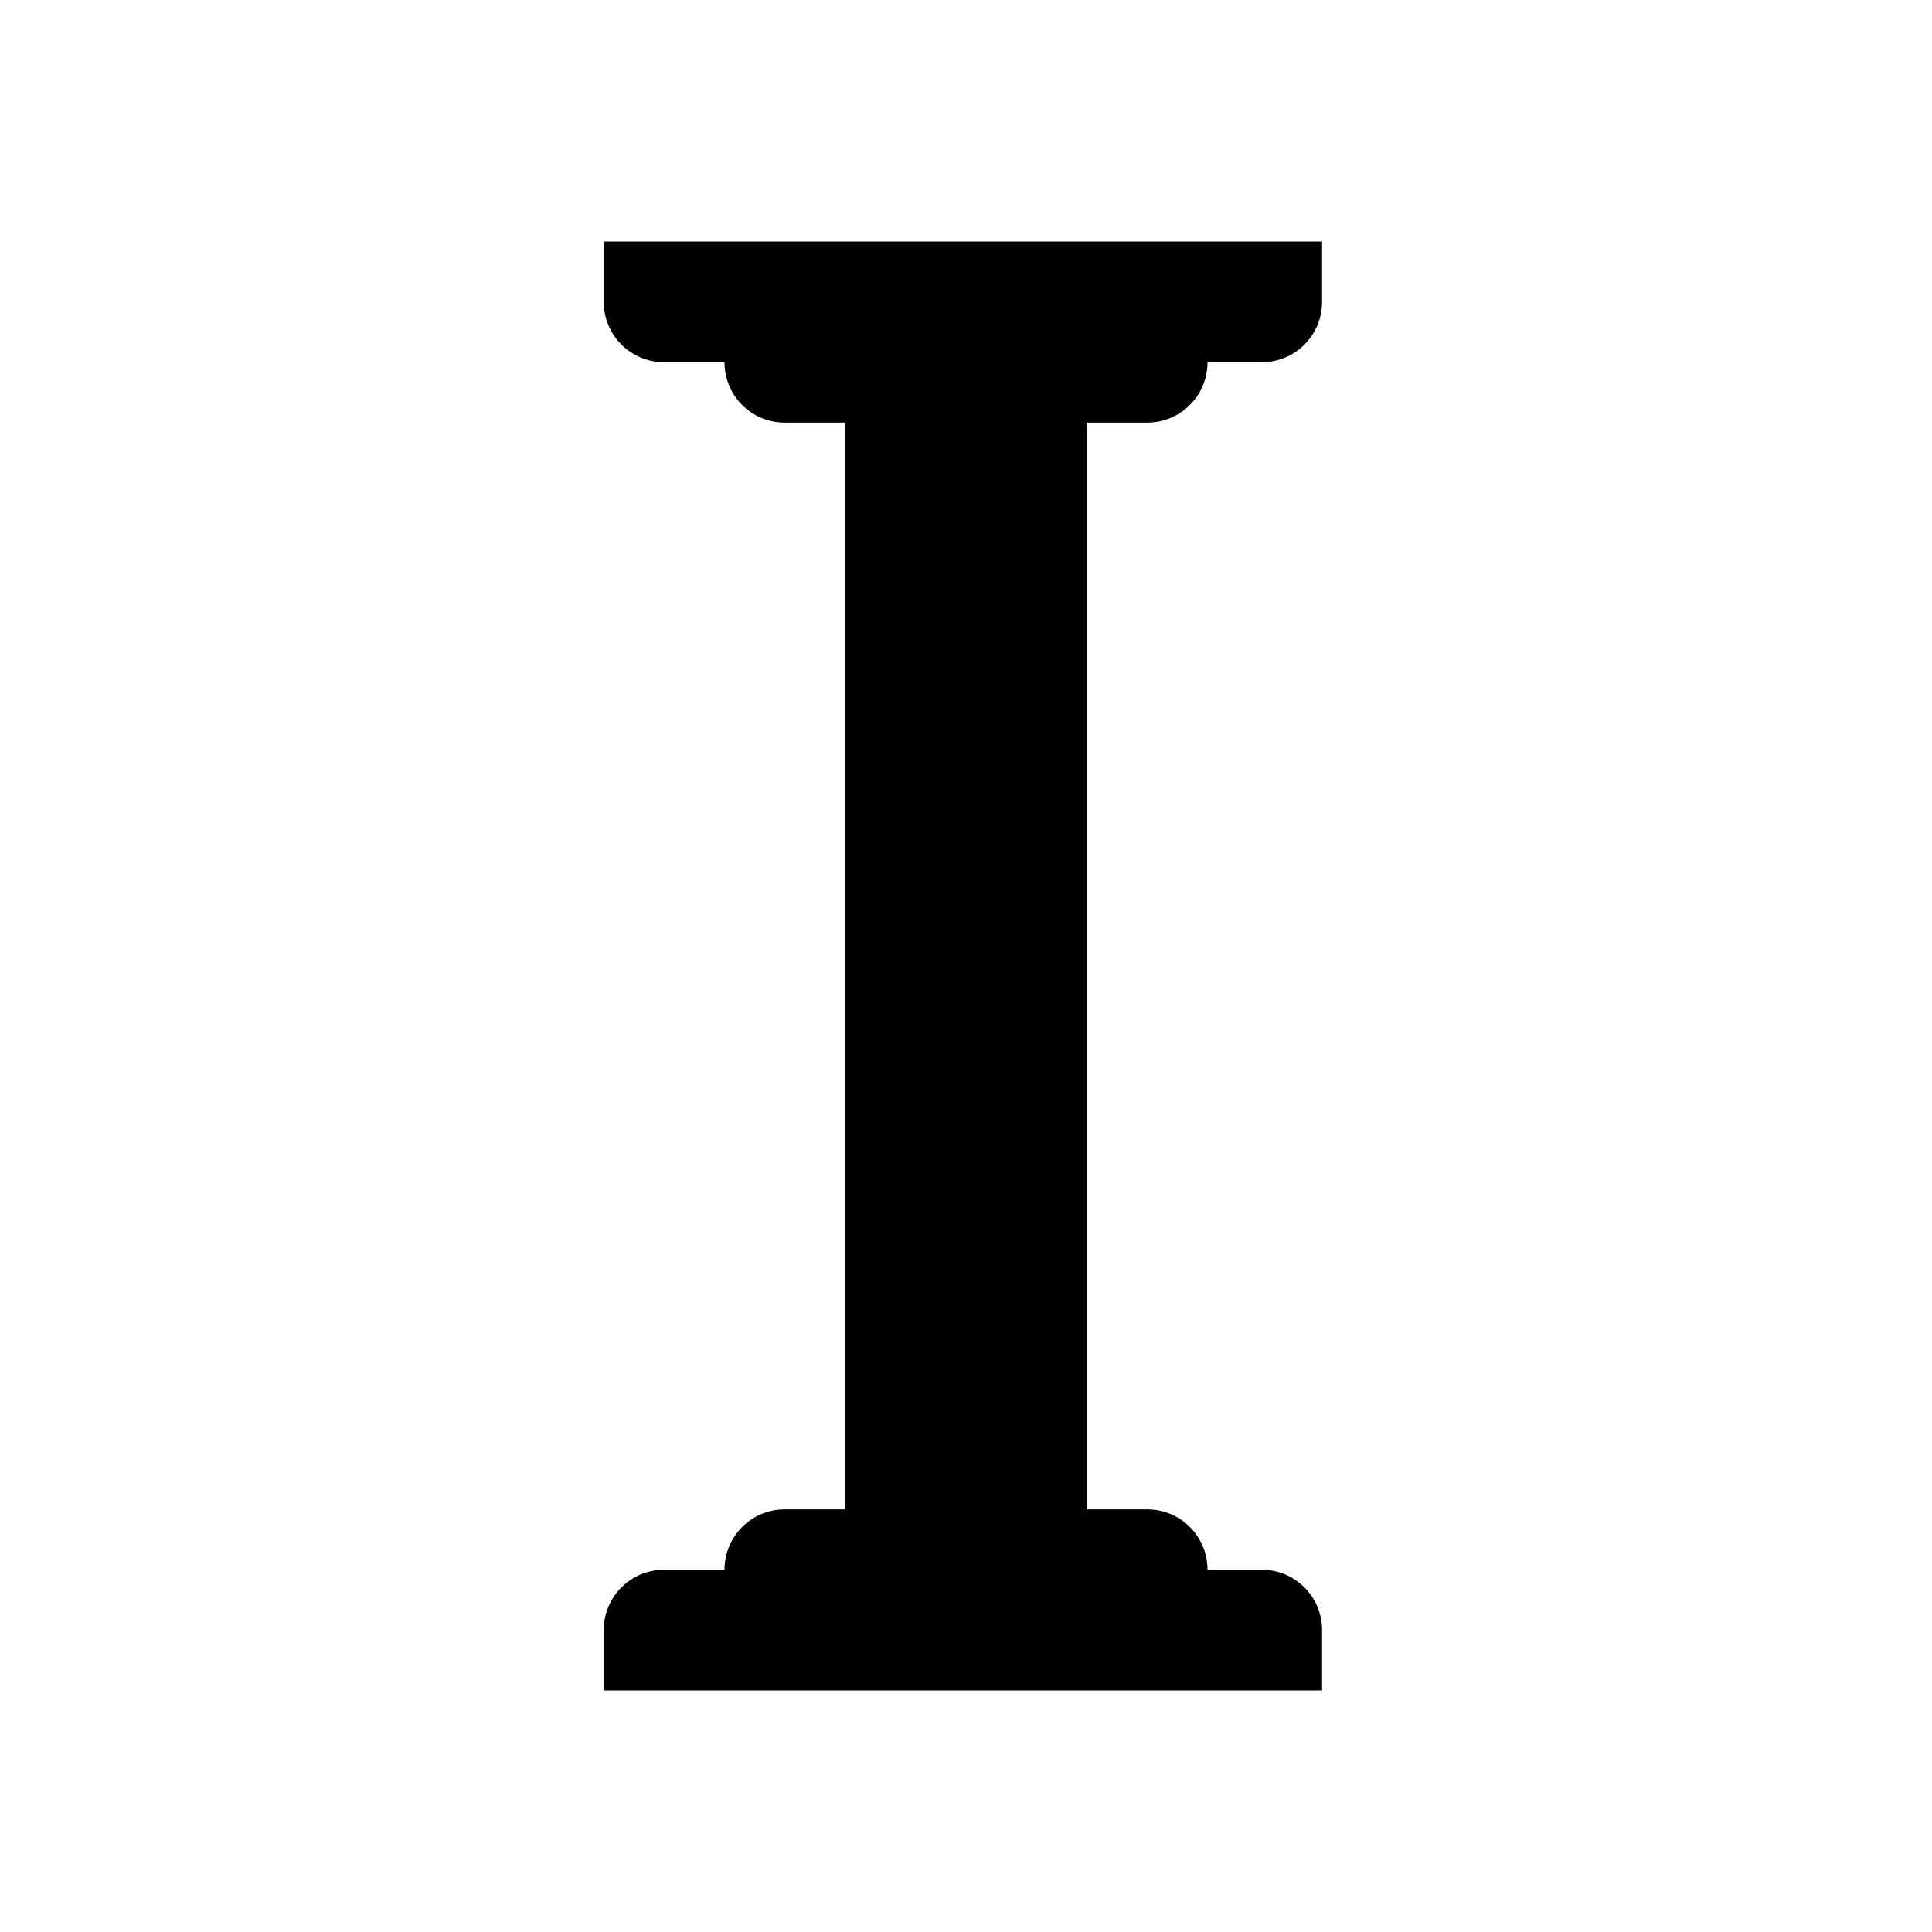
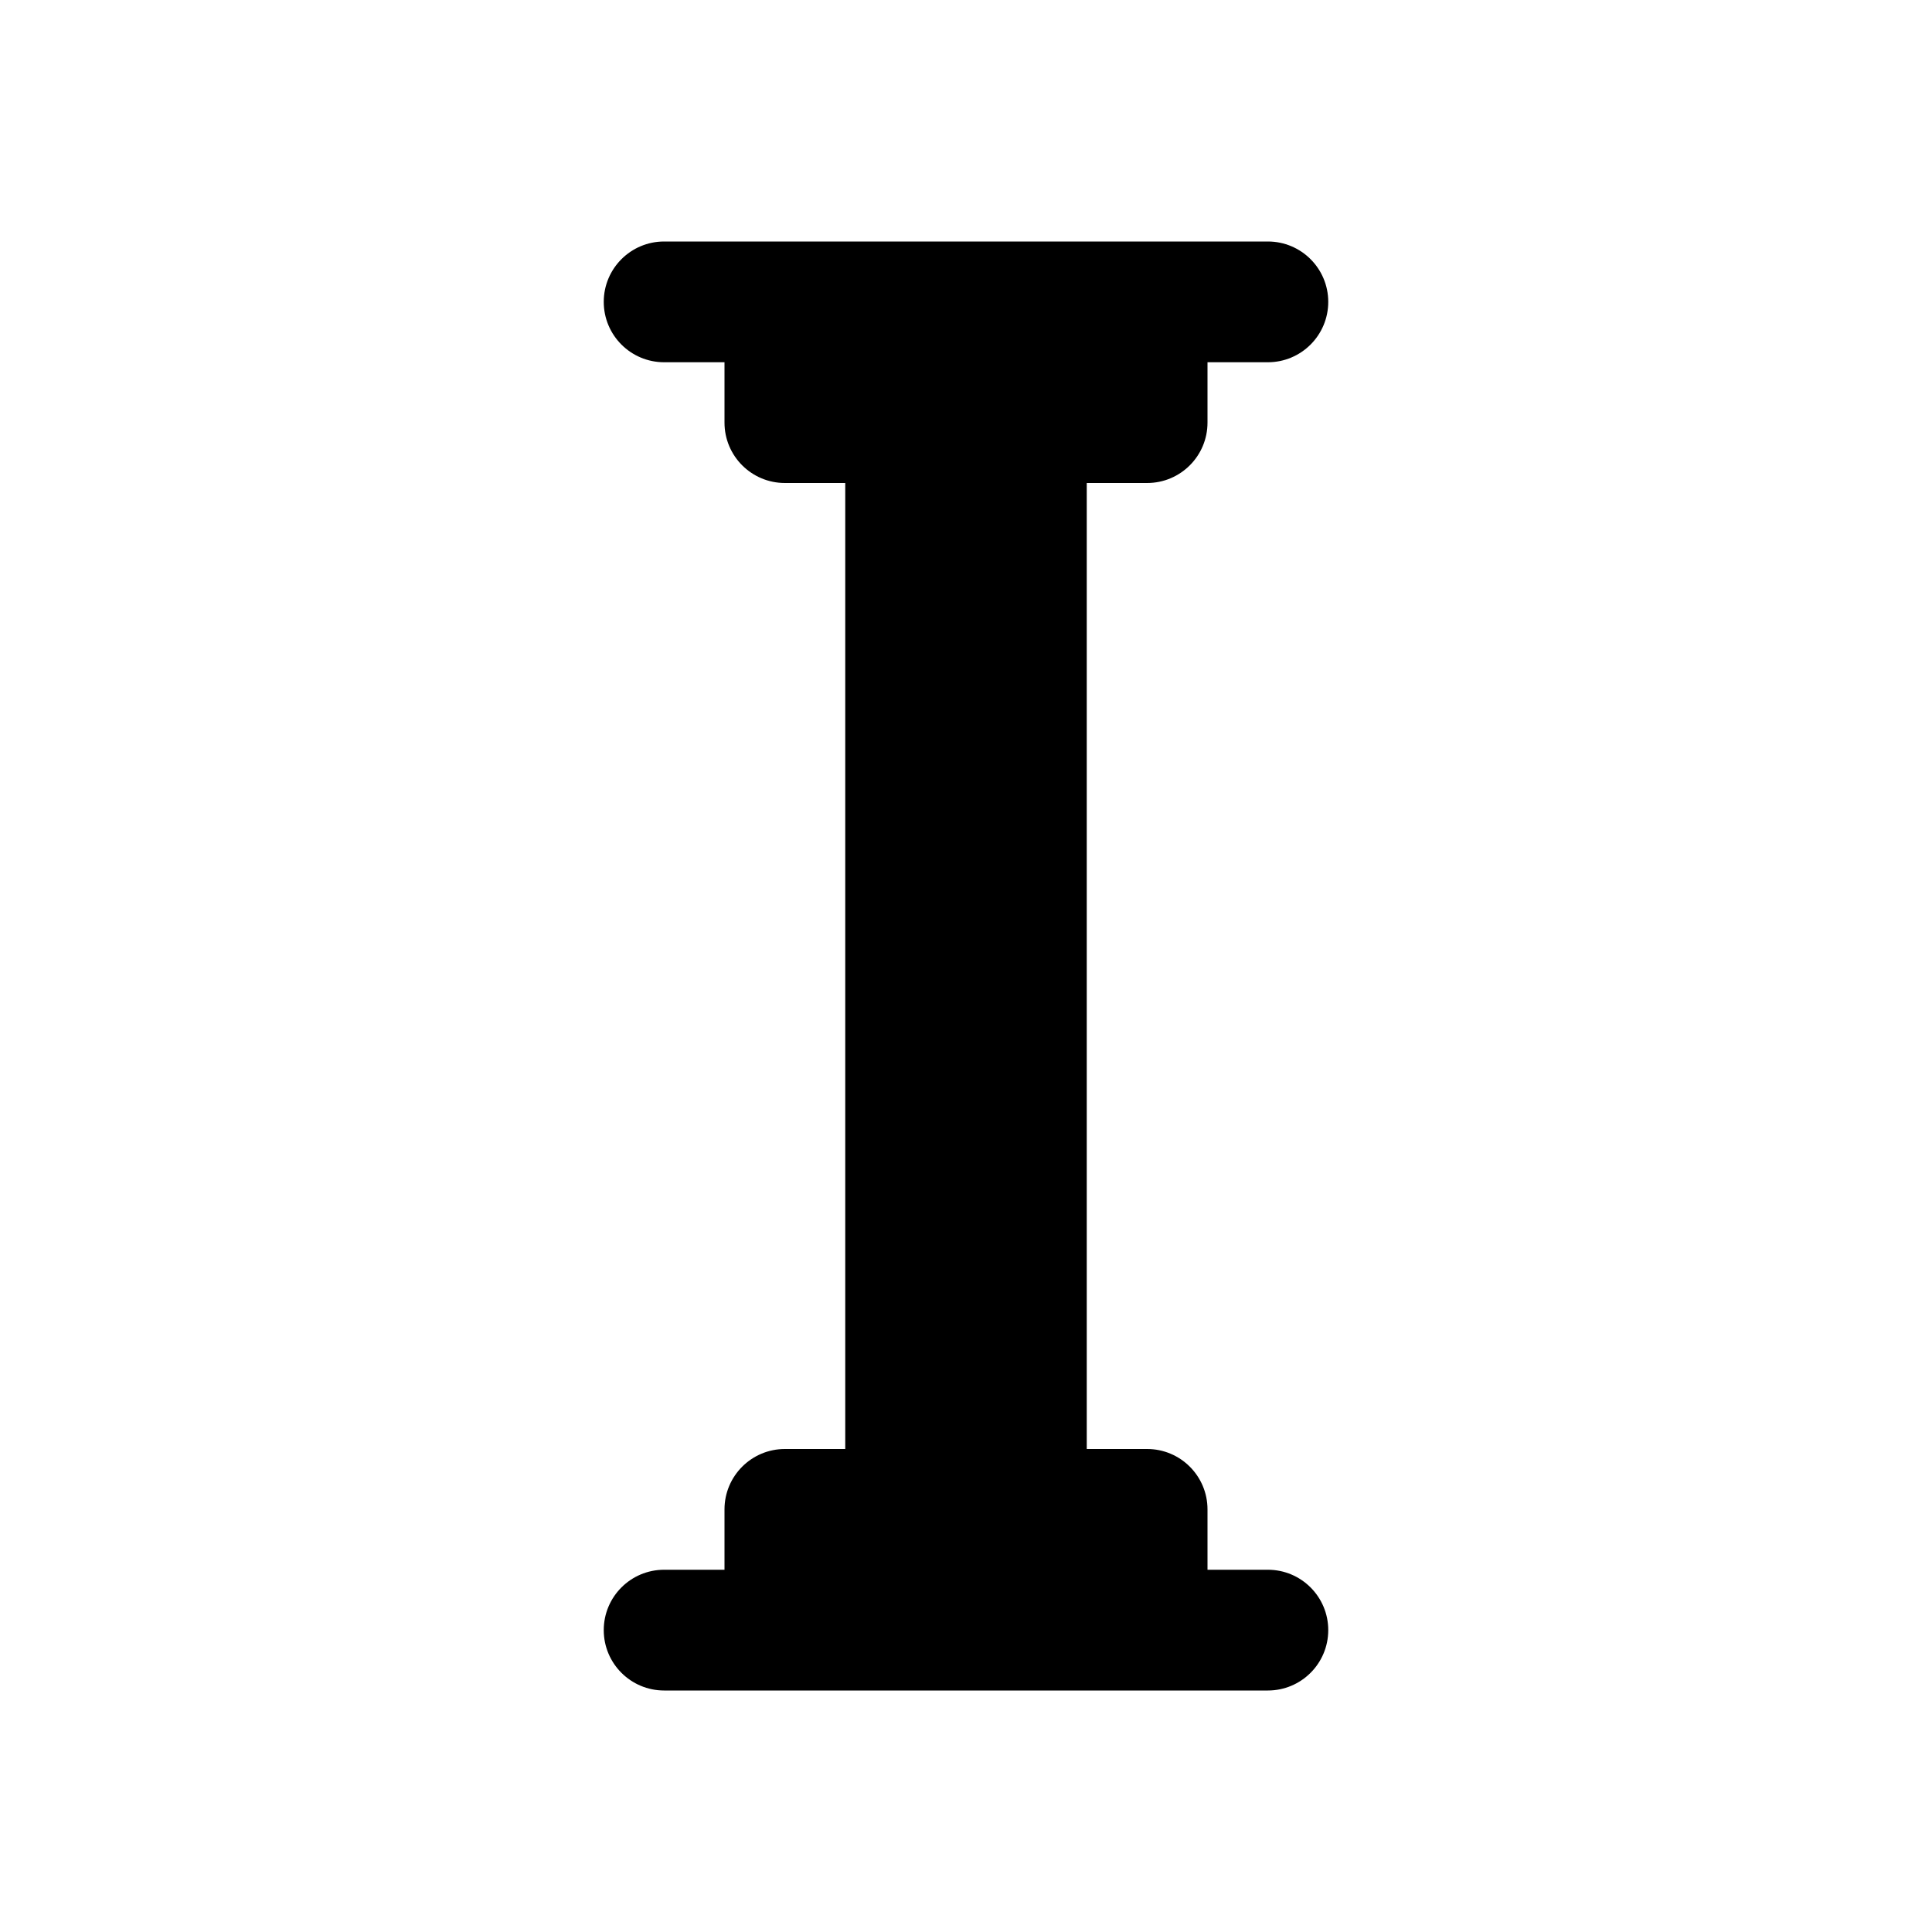
<svg xmlns="http://www.w3.org/2000/svg" width="16" height="16">
-   <path d="M 5.0,2.0 L 5.0,2.5 C 5.0,2.777 5.223,3.0 5.5,3.0 L 6.0,3.0 C 6.0,3.277 6.223,3.5 6.5,3.5 L 7.0,3.5 L 7.0,12.5 L 6.5,12.5 C 6.223,12.5 6.0,12.723 6.0,13.0 L 5.5,13.0 C 5.223,13.0 5.0,13.223 5.0,13.5 L 5.0,14.0 L 10.949,14.0 L 10.949,13.5 C 10.949,13.223 10.726,13.0 10.449,13.0 L 10.0,13.0 C 10.0,12.723 9.777,12.5 9.5,12.5 L 9.0,12.5 L 9.0,3.5 L 9.5,3.5 C 9.777,3.5 10.0,3.277 10.0,3.0 L 10.449,3.0 C 10.726,3.0 10.949,2.777 10.949,2.5 L 10.949,2.0 L 5.0,2.0" fill="#000" />
+   <path d="M 5.5,2.0 A 0.5,0.5 0.0 0,0 5.0,2.5 A 0.5,0.5 0.0 0,0 5.5,3.0 L 6.0,3.0 L 6.0,3.5 A 0.5,0.5 0.0 0,0 6.5,4.0 L 7.0,4.0 L 7.0,12.0 L 6.5,12.0 A 0.5,0.5 0.0 0,0 6.0,12.5 L 6.0,13.0 L 5.5,13.0 A 0.5,0.5 0.0 0,0 5.0,13.5 A 0.5,0.5 0.0 0,0 5.5,14.0 L 10.5,14.0 A 0.5,0.5 0.0 0,0 11.0,13.5 A 0.5,0.5 0.0 0,0 10.5,13.0 L 10.0,13.0 L 10.0,12.5 A 0.5,0.5 0.0 0,0 9.5,12.0 L 9.0,12.0 L 9.0,4.0 L 9.5,4.0 A 0.5,0.5 0.0 0,0 10.0,3.5 L 10.0,3.0 L 10.5,3.0 A 0.5,0.5 0.0 0,0 11.0,2.5 A 0.5,0.5 0.0 0,0 10.5,2.0 L 5.5,2.0" fill="#000" />
</svg>
